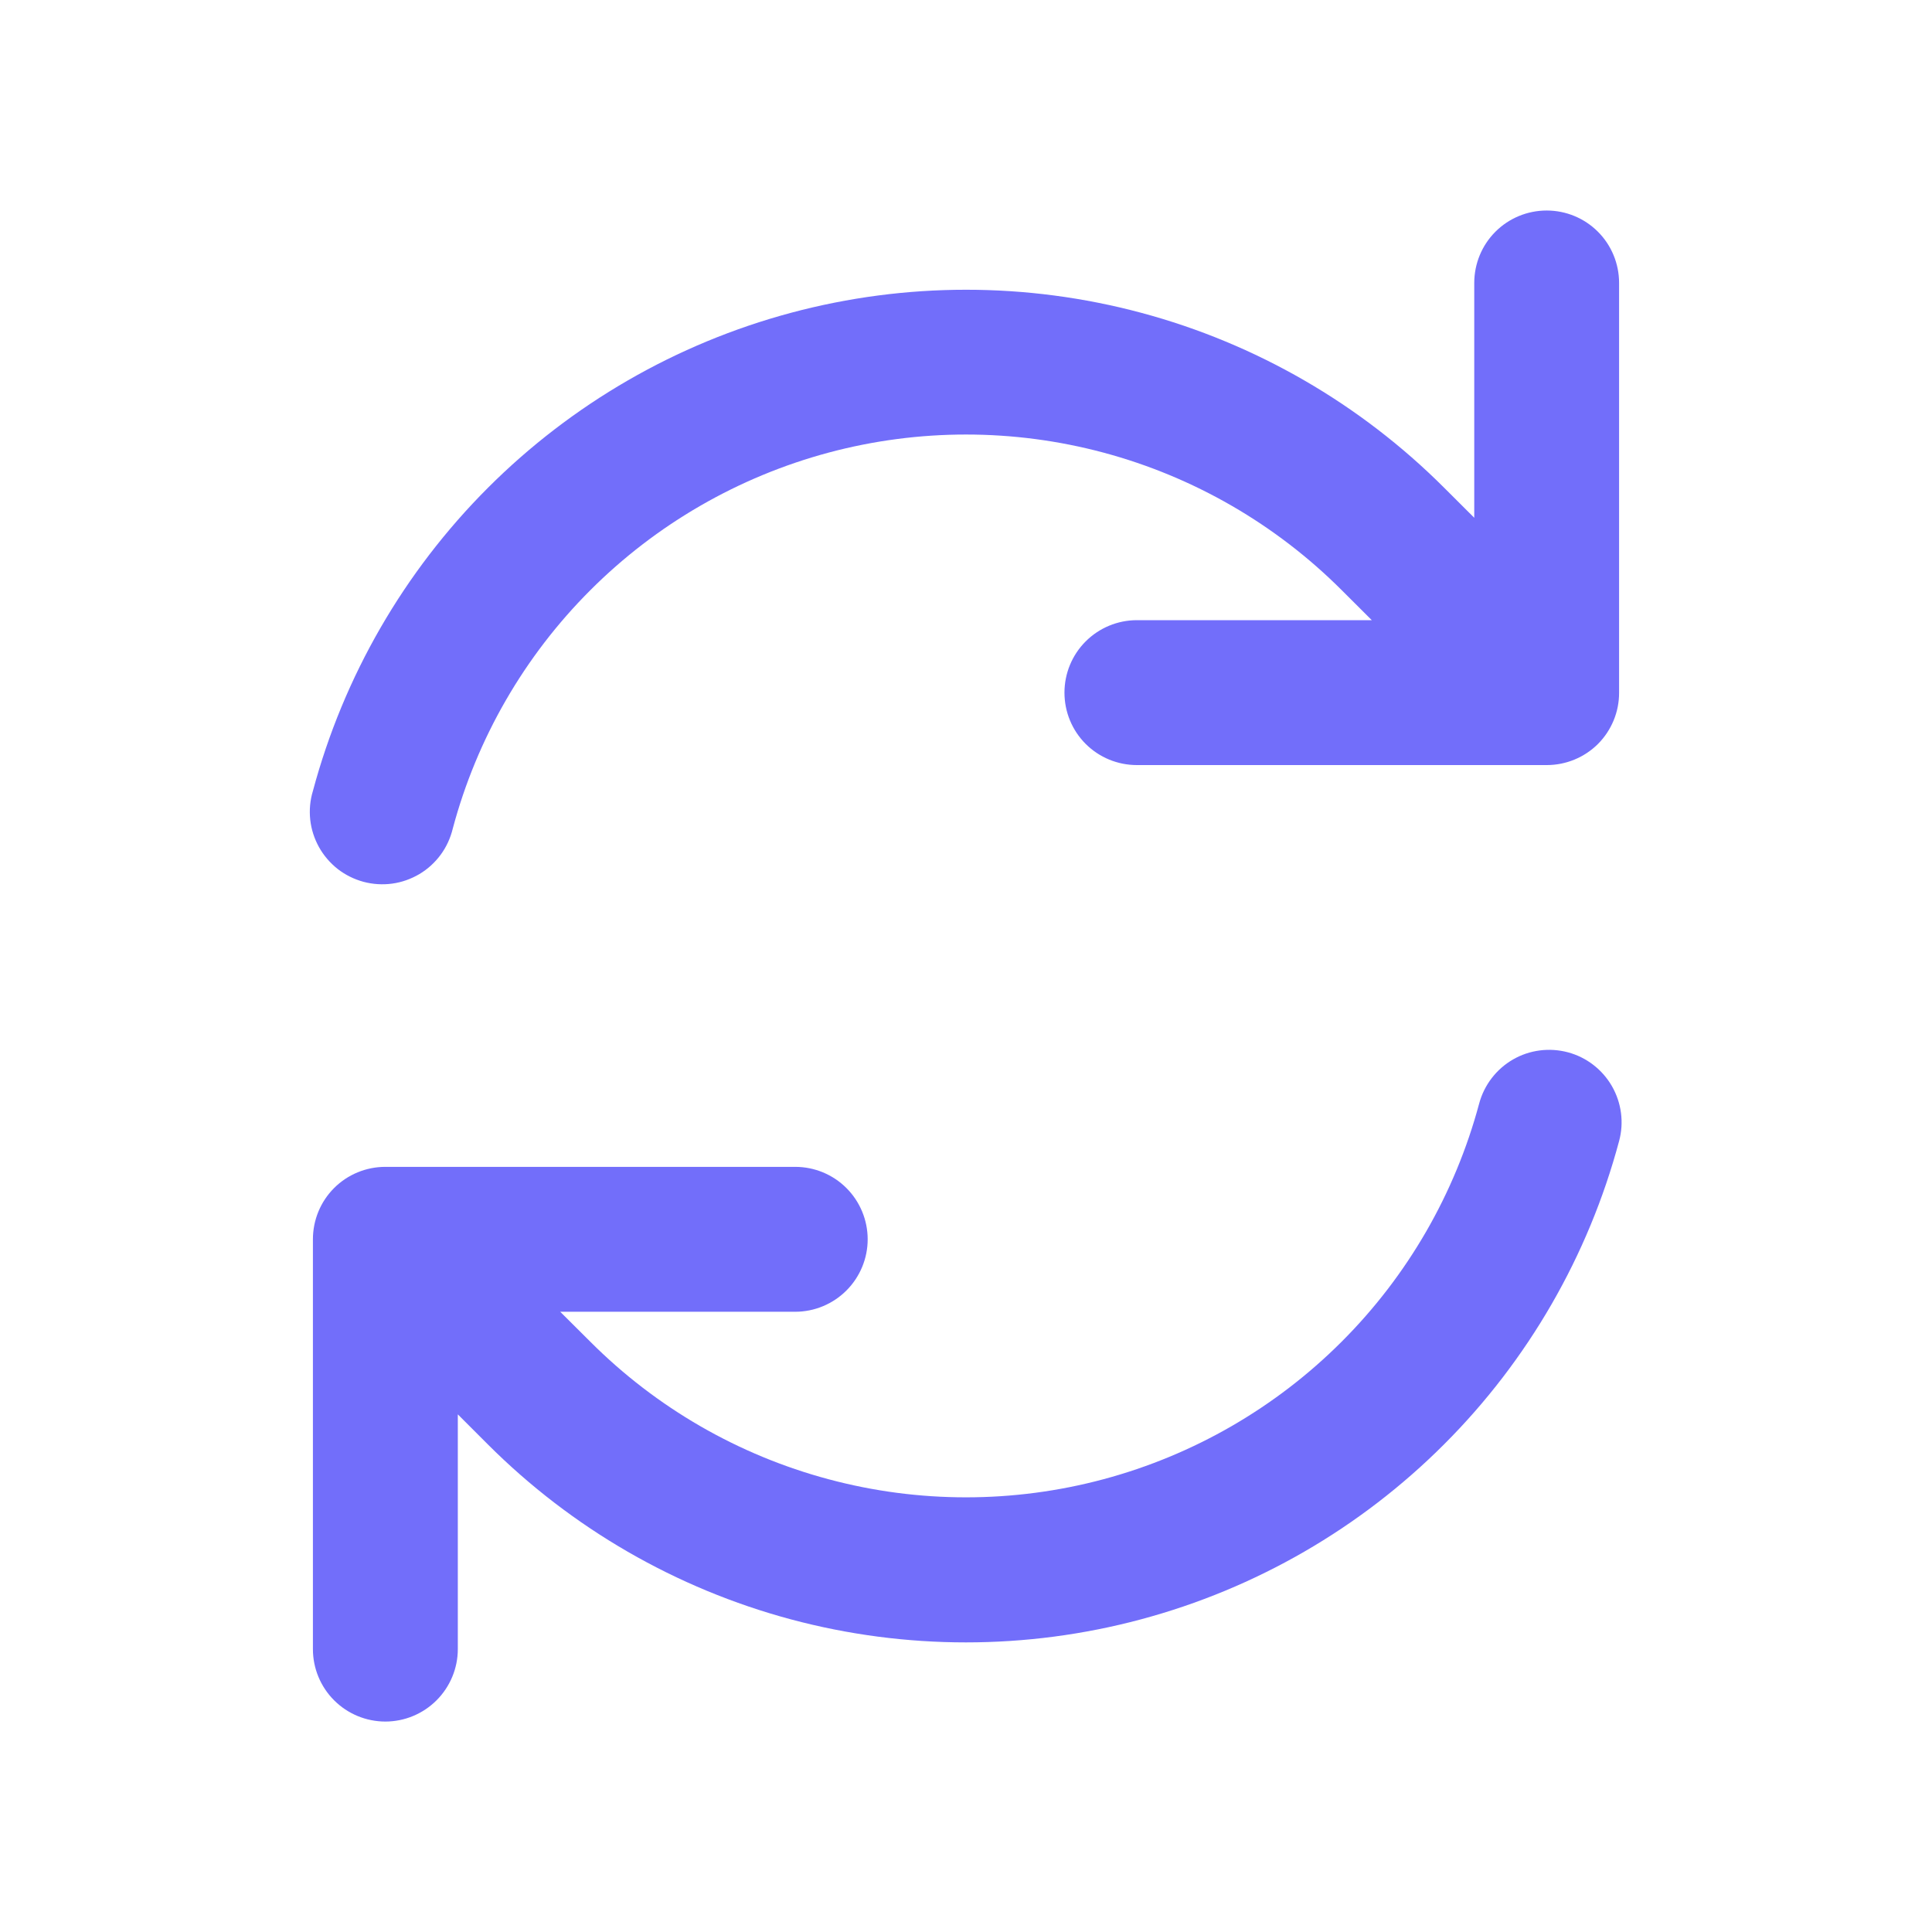
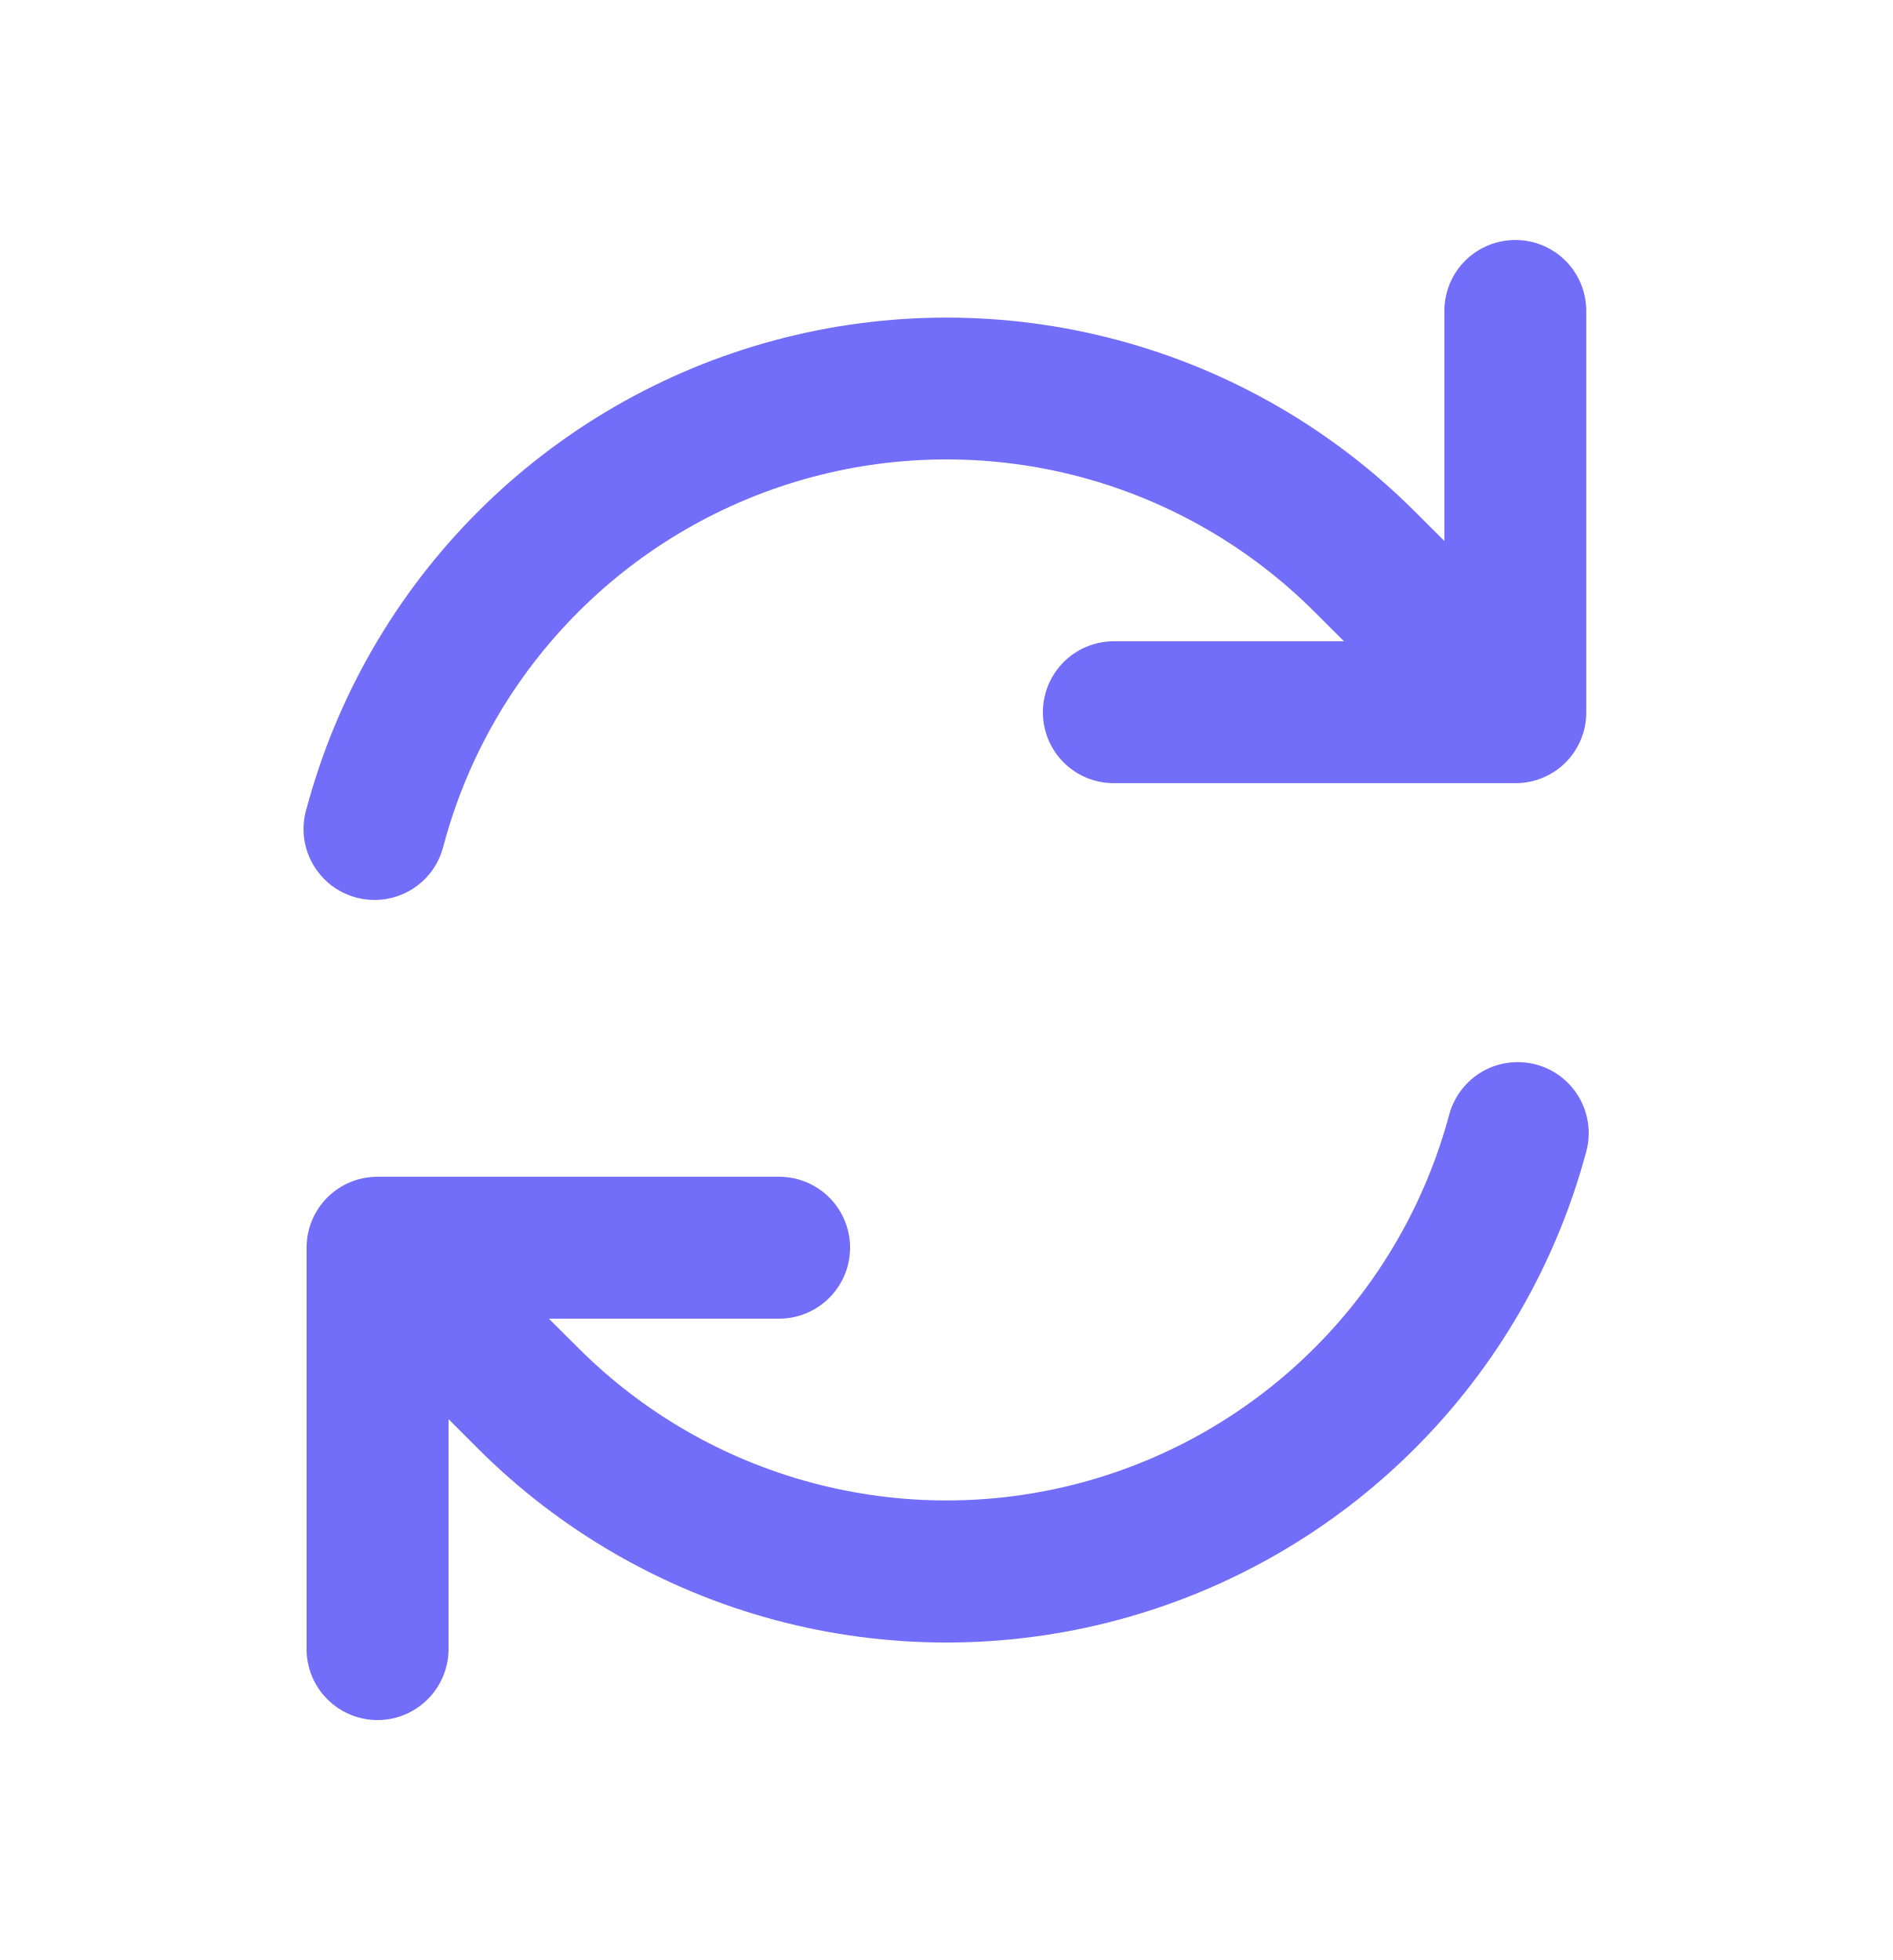
- <svg xmlns="http://www.w3.org/2000/svg" width="28" height="28" viewBox="0 0 28 28" fill="none">
-   <path fill-rule="evenodd" clip-rule="evenodd" d="M21.437 15.994C21.087 17.299 20.4 18.49 19.444 19.445C18.488 20.401 17.298 21.088 15.993 21.438C14.687 21.788 13.313 21.788 12.007 21.438C10.702 21.089 9.511 20.402 8.556 19.446L8.119 19.011H11.525C11.803 19.011 12.07 18.9 12.267 18.703C12.464 18.506 12.575 18.239 12.575 17.961C12.575 17.682 12.464 17.415 12.267 17.218C12.07 17.021 11.803 16.911 11.525 16.911H5.585C5.306 16.911 5.039 17.021 4.842 17.218C4.645 17.415 4.535 17.682 4.535 17.961V23.9C4.535 24.178 4.645 24.445 4.842 24.642C5.039 24.839 5.306 24.95 5.585 24.95C5.863 24.95 6.13 24.839 6.327 24.642C6.524 24.445 6.635 24.178 6.635 23.9V20.498L7.069 20.932C8.285 22.148 9.8 23.023 11.462 23.469C13.124 23.914 14.874 23.914 16.535 23.469C18.197 23.024 19.713 22.149 20.929 20.932C22.146 19.716 23.02 18.2 23.465 16.538C23.538 16.269 23.5 15.983 23.361 15.741C23.222 15.5 22.993 15.323 22.724 15.251C22.455 15.179 22.168 15.216 21.927 15.355C21.686 15.494 21.509 15.725 21.437 15.994ZM23.159 10.782C23.355 10.585 23.466 10.318 23.465 10.04V4.101C23.465 3.822 23.355 3.555 23.158 3.358C22.961 3.161 22.694 3.051 22.416 3.051C22.137 3.051 21.87 3.161 21.673 3.358C21.476 3.555 21.366 3.822 21.366 4.101V7.504L20.931 7.07C19.715 5.854 18.2 4.978 16.538 4.533C14.876 4.088 13.127 4.088 11.465 4.533C9.803 4.978 8.288 5.853 7.071 7.07C5.855 8.286 4.98 9.802 4.535 11.463C4.494 11.598 4.481 11.739 4.496 11.879C4.511 12.019 4.555 12.154 4.623 12.277C4.691 12.399 4.784 12.507 4.894 12.594C5.005 12.68 5.132 12.743 5.268 12.78C5.404 12.816 5.545 12.825 5.684 12.806C5.824 12.787 5.957 12.739 6.078 12.668C6.199 12.596 6.304 12.5 6.387 12.387C6.47 12.274 6.529 12.145 6.562 12.008C6.911 10.702 7.598 9.511 8.554 8.555C9.51 7.598 10.701 6.911 12.007 6.56C13.313 6.21 14.688 6.21 15.994 6.56C17.299 6.91 18.49 7.598 19.446 8.554L19.881 8.988H16.477C16.198 8.988 15.931 9.099 15.734 9.296C15.537 9.493 15.427 9.76 15.427 10.038C15.427 10.317 15.537 10.584 15.734 10.781C15.931 10.978 16.198 11.088 16.477 11.088H22.417C22.695 11.088 22.962 10.978 23.159 10.782Z" fill="#726EFA" />
+ <svg xmlns="http://www.w3.org/2000/svg" width="28" height="29" viewBox="0 0 28 29" fill="none">
+   <path fill-rule="evenodd" clip-rule="evenodd" d="M21.437 16.494C21.087 17.799 20.4 18.99 19.444 19.945C18.488 20.901 17.298 21.588 15.993 21.938C14.687 22.288 13.313 22.288 12.007 21.938C10.702 21.589 9.511 20.902 8.556 19.946L8.119 19.511H11.525C11.803 19.511 12.07 19.4 12.267 19.203C12.464 19.006 12.575 18.739 12.575 18.461C12.575 18.182 12.464 17.915 12.267 17.718C12.07 17.521 11.803 17.411 11.525 17.411H5.585C5.306 17.411 5.039 17.521 4.842 17.718C4.645 17.915 4.535 18.182 4.535 18.461V24.4C4.535 24.678 4.645 24.945 4.842 25.142C5.039 25.339 5.306 25.45 5.585 25.45C5.863 25.45 6.13 25.339 6.327 25.142C6.524 24.945 6.635 24.678 6.635 24.4V20.998L7.069 21.432C8.285 22.648 9.8 23.523 11.462 23.969C13.124 24.414 14.874 24.414 16.535 23.969C18.197 23.524 19.713 22.649 20.929 21.432C22.146 20.216 23.02 18.7 23.465 17.038C23.538 16.769 23.5 16.483 23.361 16.241C23.222 16 22.993 15.823 22.724 15.751C22.455 15.679 22.168 15.716 21.927 15.855C21.686 15.994 21.509 16.225 21.437 16.494ZM23.159 11.282C23.355 11.085 23.466 10.818 23.465 10.54V4.601C23.465 4.322 23.355 4.055 23.158 3.858C22.961 3.661 22.694 3.551 22.416 3.551C22.137 3.551 21.87 3.661 21.673 3.858C21.476 4.055 21.366 4.322 21.366 4.601V8.004L20.931 7.57C19.715 6.354 18.2 5.478 16.538 5.033C14.876 4.588 13.127 4.588 11.465 5.033C9.803 5.478 8.288 6.353 7.071 7.57C5.855 8.786 4.98 10.302 4.535 11.963C4.494 12.098 4.481 12.239 4.496 12.379C4.511 12.519 4.555 12.654 4.623 12.777C4.691 12.899 4.784 13.007 4.894 13.094C5.005 13.18 5.132 13.243 5.268 13.28C5.404 13.316 5.545 13.325 5.684 13.306C5.824 13.287 5.957 13.239 6.078 13.168C6.199 13.096 6.304 13 6.387 12.887C6.47 12.774 6.529 12.645 6.562 12.508C6.911 11.202 7.598 10.011 8.554 9.055C9.51 8.098 10.701 7.411 12.007 7.06C13.313 6.71 14.688 6.71 15.994 7.06C17.299 7.41 18.49 8.098 19.446 9.054L19.881 9.488H16.477C16.198 9.488 15.931 9.599 15.734 9.796C15.537 9.993 15.427 10.26 15.427 10.538C15.427 10.817 15.537 11.084 15.734 11.281C15.931 11.478 16.198 11.588 16.477 11.588H22.417C22.695 11.588 22.962 11.478 23.159 11.282Z" fill="#726EFA" />
</svg>
